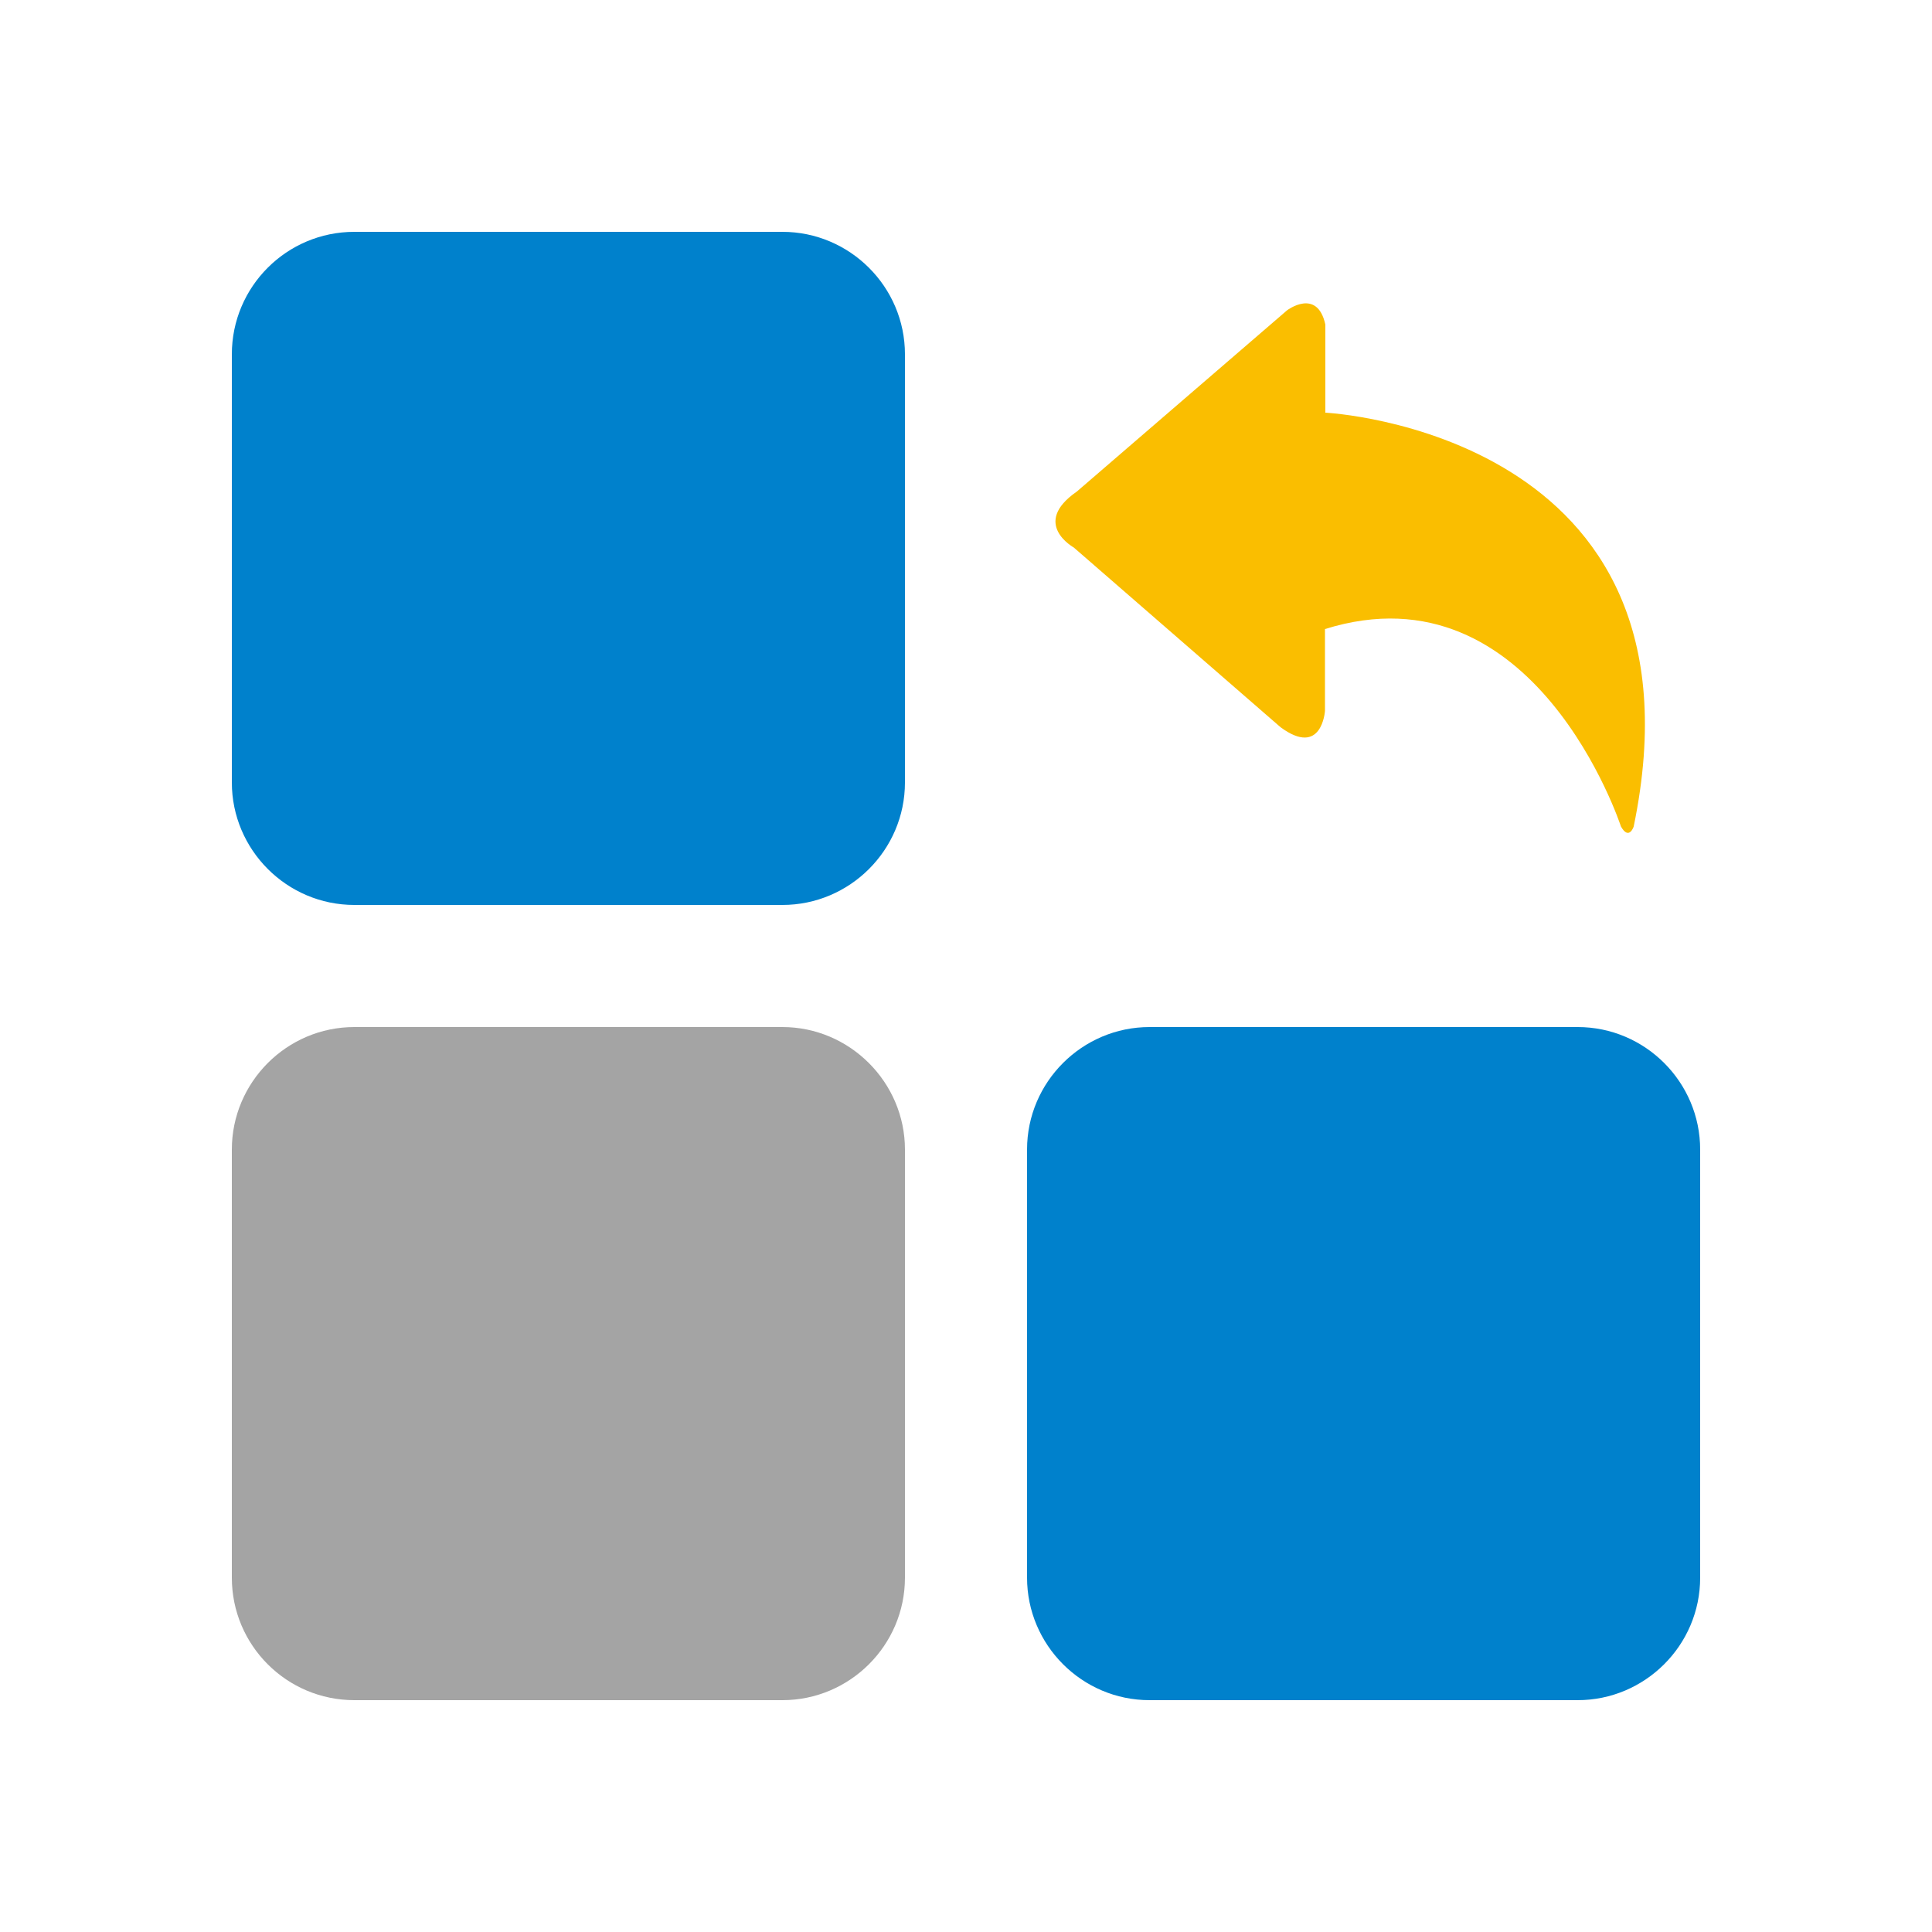
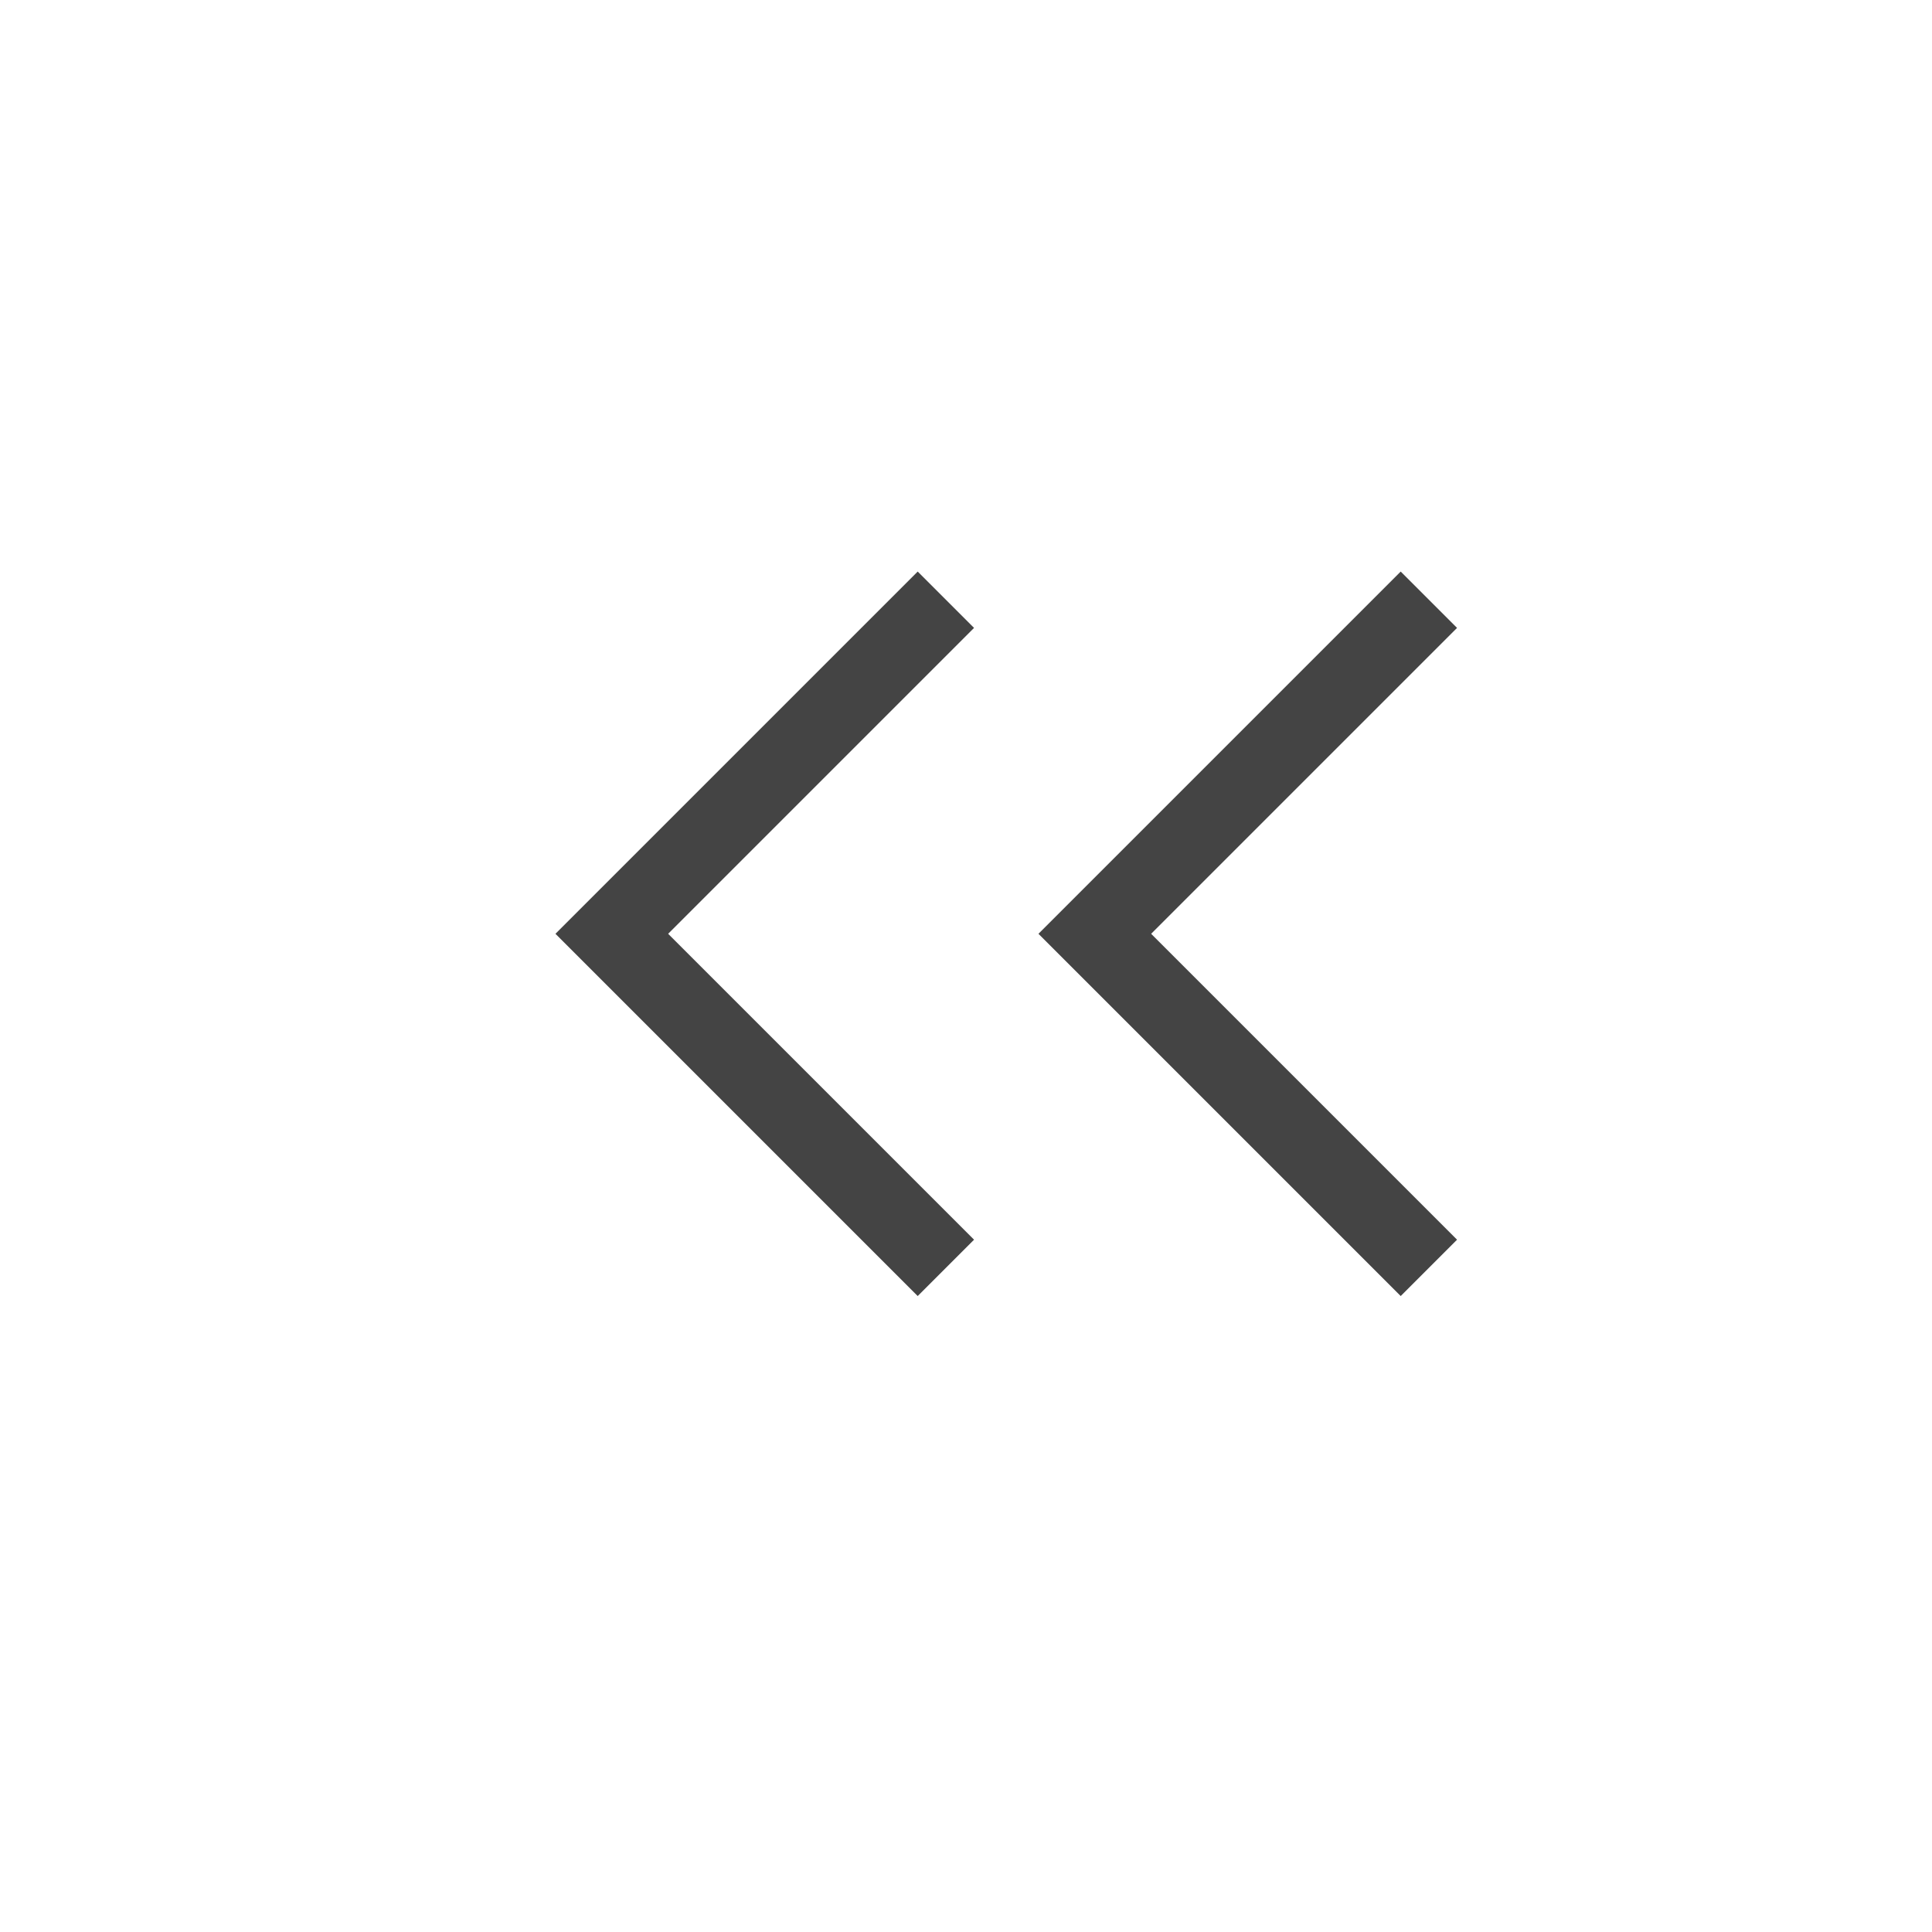
- <svg xmlns="http://www.w3.org/2000/svg" t="1672713740146" class="icon" viewBox="0 0 1024 1024" version="1.1" p-id="2971" width="64" height="64">
-   <path d="M702.464 218.726V172.032c-4.301-19.661-20.275-7.578-20.275-7.578l-111.411 96.051c-24.576 16.998-1.638 29.696-1.638 29.696l109.568 95.232c21.914 16.179 23.552-8.602 23.552-8.602v-43.418c111.411-34.816 156.877 104.653 156.877 104.653 4.301 7.578 6.758 0 6.758 0 43.213-209.101-163.43-219.341-163.43-219.341z m0 0" fill="#FABE00" p-id="2972" />
-   <path d="M414.72 122.88H187.802C151.962 122.88 122.88 151.962 122.88 187.802v226.918c0 35.635 29.082 64.922 64.922 64.922h226.918c35.635 0 64.922-29.082 64.922-64.922V187.802c0-35.84-29.286-64.922-64.922-64.922z" fill="#0081CC" p-id="2973" />
-   <path d="M414.72 544.358H187.802C151.962 544.358 122.88 573.645 122.88 609.28v226.918C122.88 872.038 151.962 901.12 187.802 901.12h226.918c35.635 0 64.922-29.082 64.922-64.922V609.28c0-35.635-29.286-64.922-64.922-64.922z" fill="#A4A4A4" p-id="2974" />
-   <path d="M836.198 544.358H609.28c-35.635 0-64.922 29.082-64.922 64.922v226.918c0 35.635 29.082 64.922 64.922 64.922h226.918c35.635 0 64.922-29.082 64.922-64.922V609.28c0-35.635-29.082-64.922-64.922-64.922z" fill="#0081CC" p-id="2975" />
+ <svg xmlns="http://www.w3.org/2000/svg" t="1672815062710" class="icon" viewBox="0 0 1024 1024" version="1.1" p-id="5639" width="32" height="32">
+   <path d="M550.4 494.933l192 192 29.867-29.867-162.133-162.133 162.133-162.133-29.867-29.867-192 192z m-256 0l192 192 29.867-29.867-162.133-162.133 162.133-162.133-29.867-29.867-192 192z" fill="#444444" p-id="5640" />
</svg>
